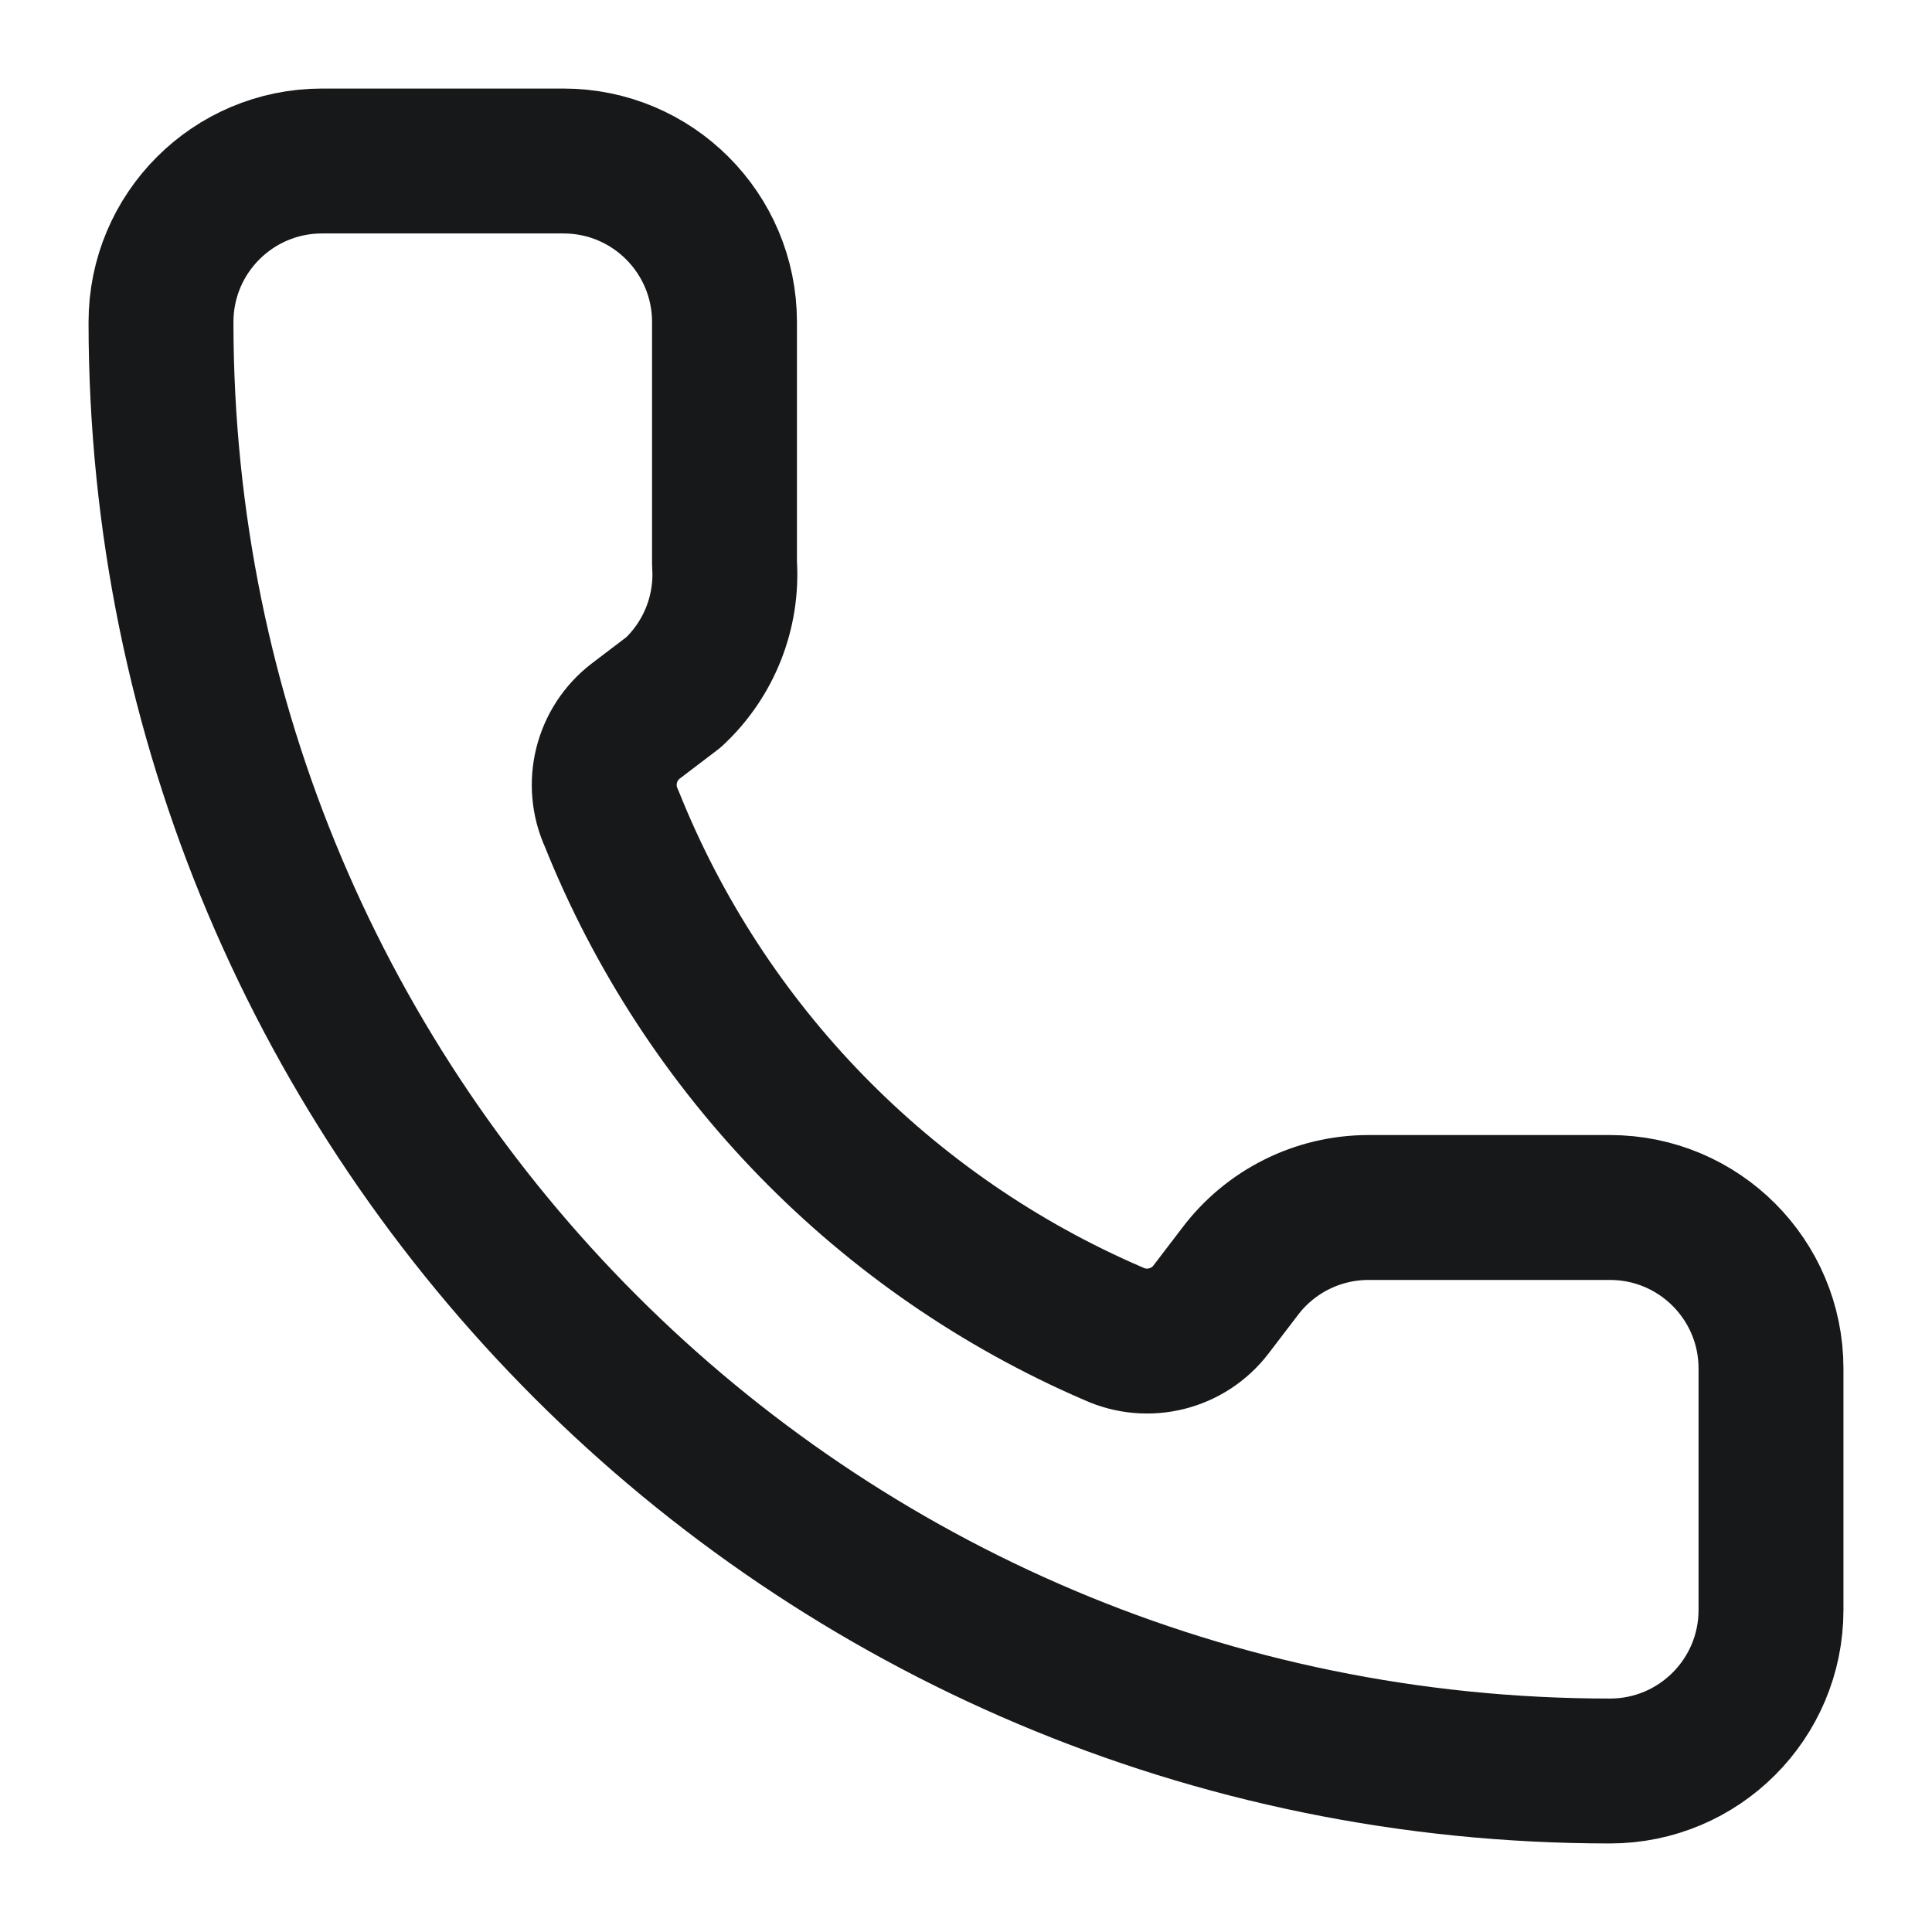
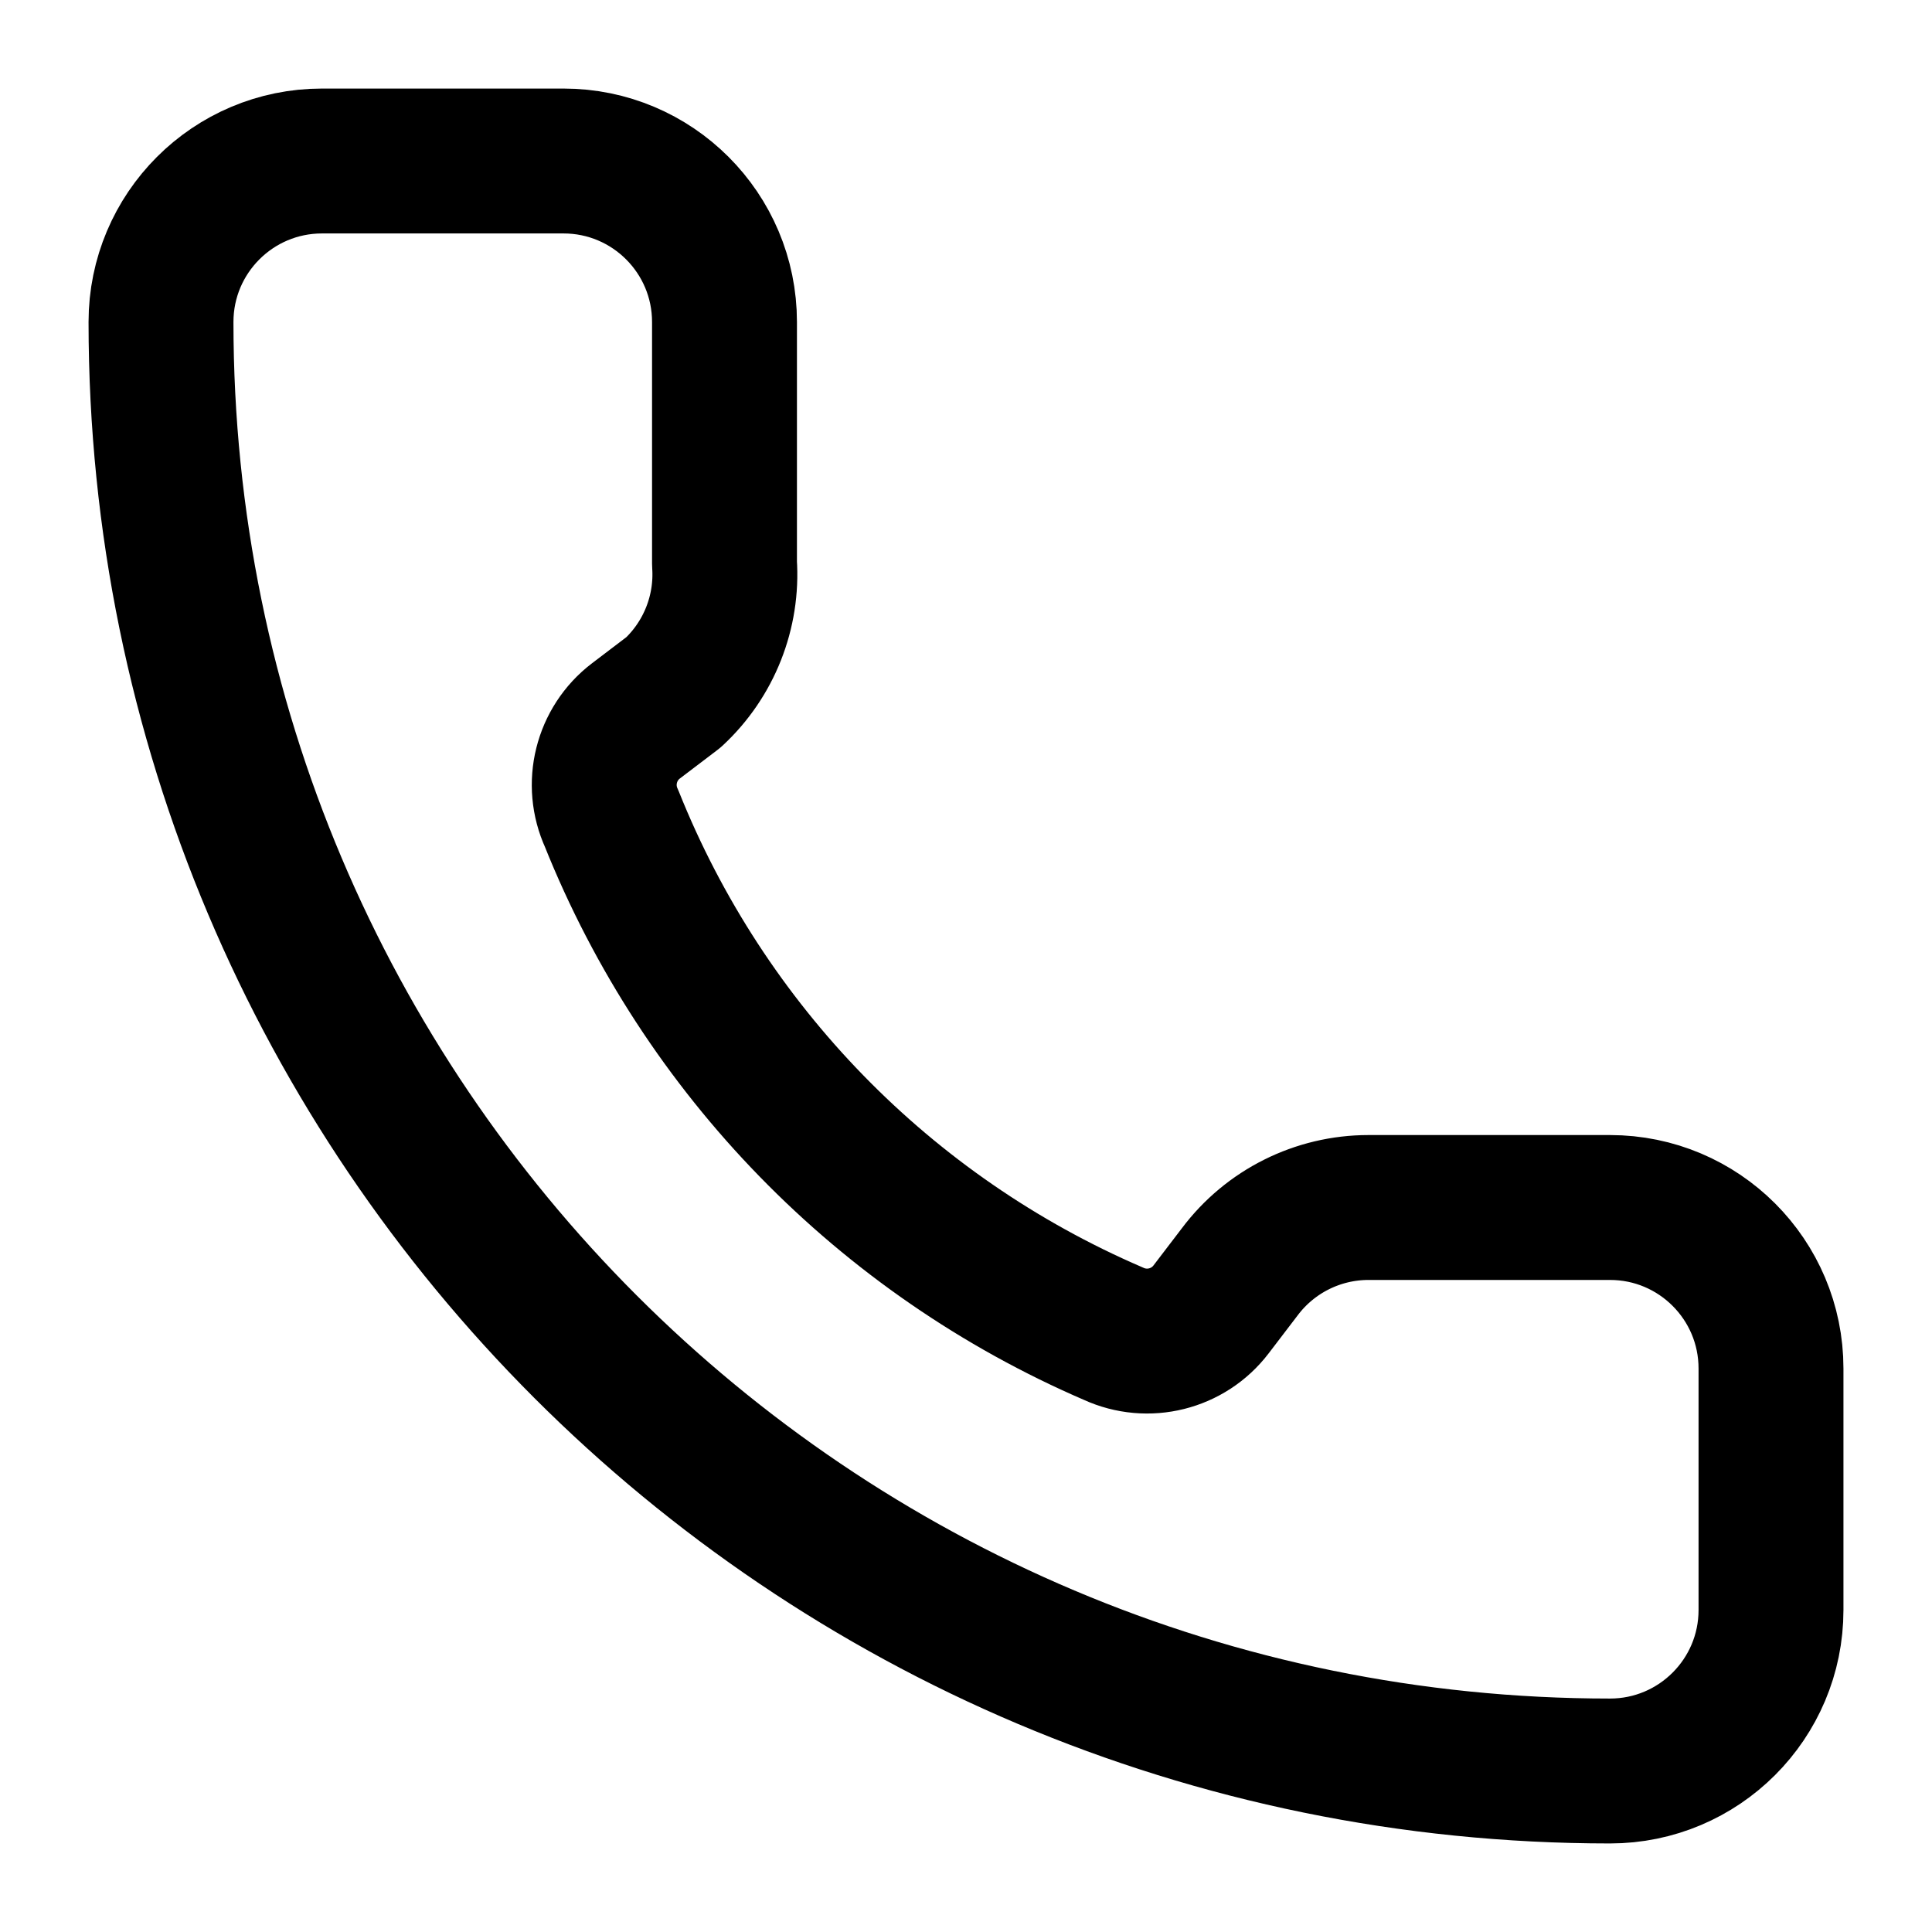
<svg xmlns="http://www.w3.org/2000/svg" width="24" height="24" viewBox="0 0 24 24" fill="none">
-   <path d="M13.832 16.568a1 1 0 0 0 1.213-.303l.355-.465A2 2 0 0 1 17 15h3a2 2 0 0 1 2 2v3a2 2 0 0 1-2 2A18 18 0 0 1 2 4a2 2 0 0 1 2-2h3a2 2 0 0 1 2 2v3a2 2 0 0 1-.633 1.6l-.467.355a1 1 0 0 0-.302 1.214 11.7 11.7 0 0 0 6.234 6.399Z" stroke="#17181A" stroke-width="1.8" stroke-linecap="round" stroke-linejoin="round" />
+   <path d="M13.832 16.568a1 1 0 0 0 1.213-.303l.355-.465A2 2 0 0 1 17 15h3a2 2 0 0 1 2 2v3a2 2 0 0 1-2 2A18 18 0 0 1 2 4a2 2 0 0 1 2-2h3a2 2 0 0 1 2 2v3a2 2 0 0 1-.633 1.6l-.467.355a1 1 0 0 0-.302 1.214 11.7 11.7 0 0 0 6.234 6.399Z" stroke="currentColor" stroke-width="1.8" stroke-linecap="round" stroke-linejoin="round" />
</svg>
